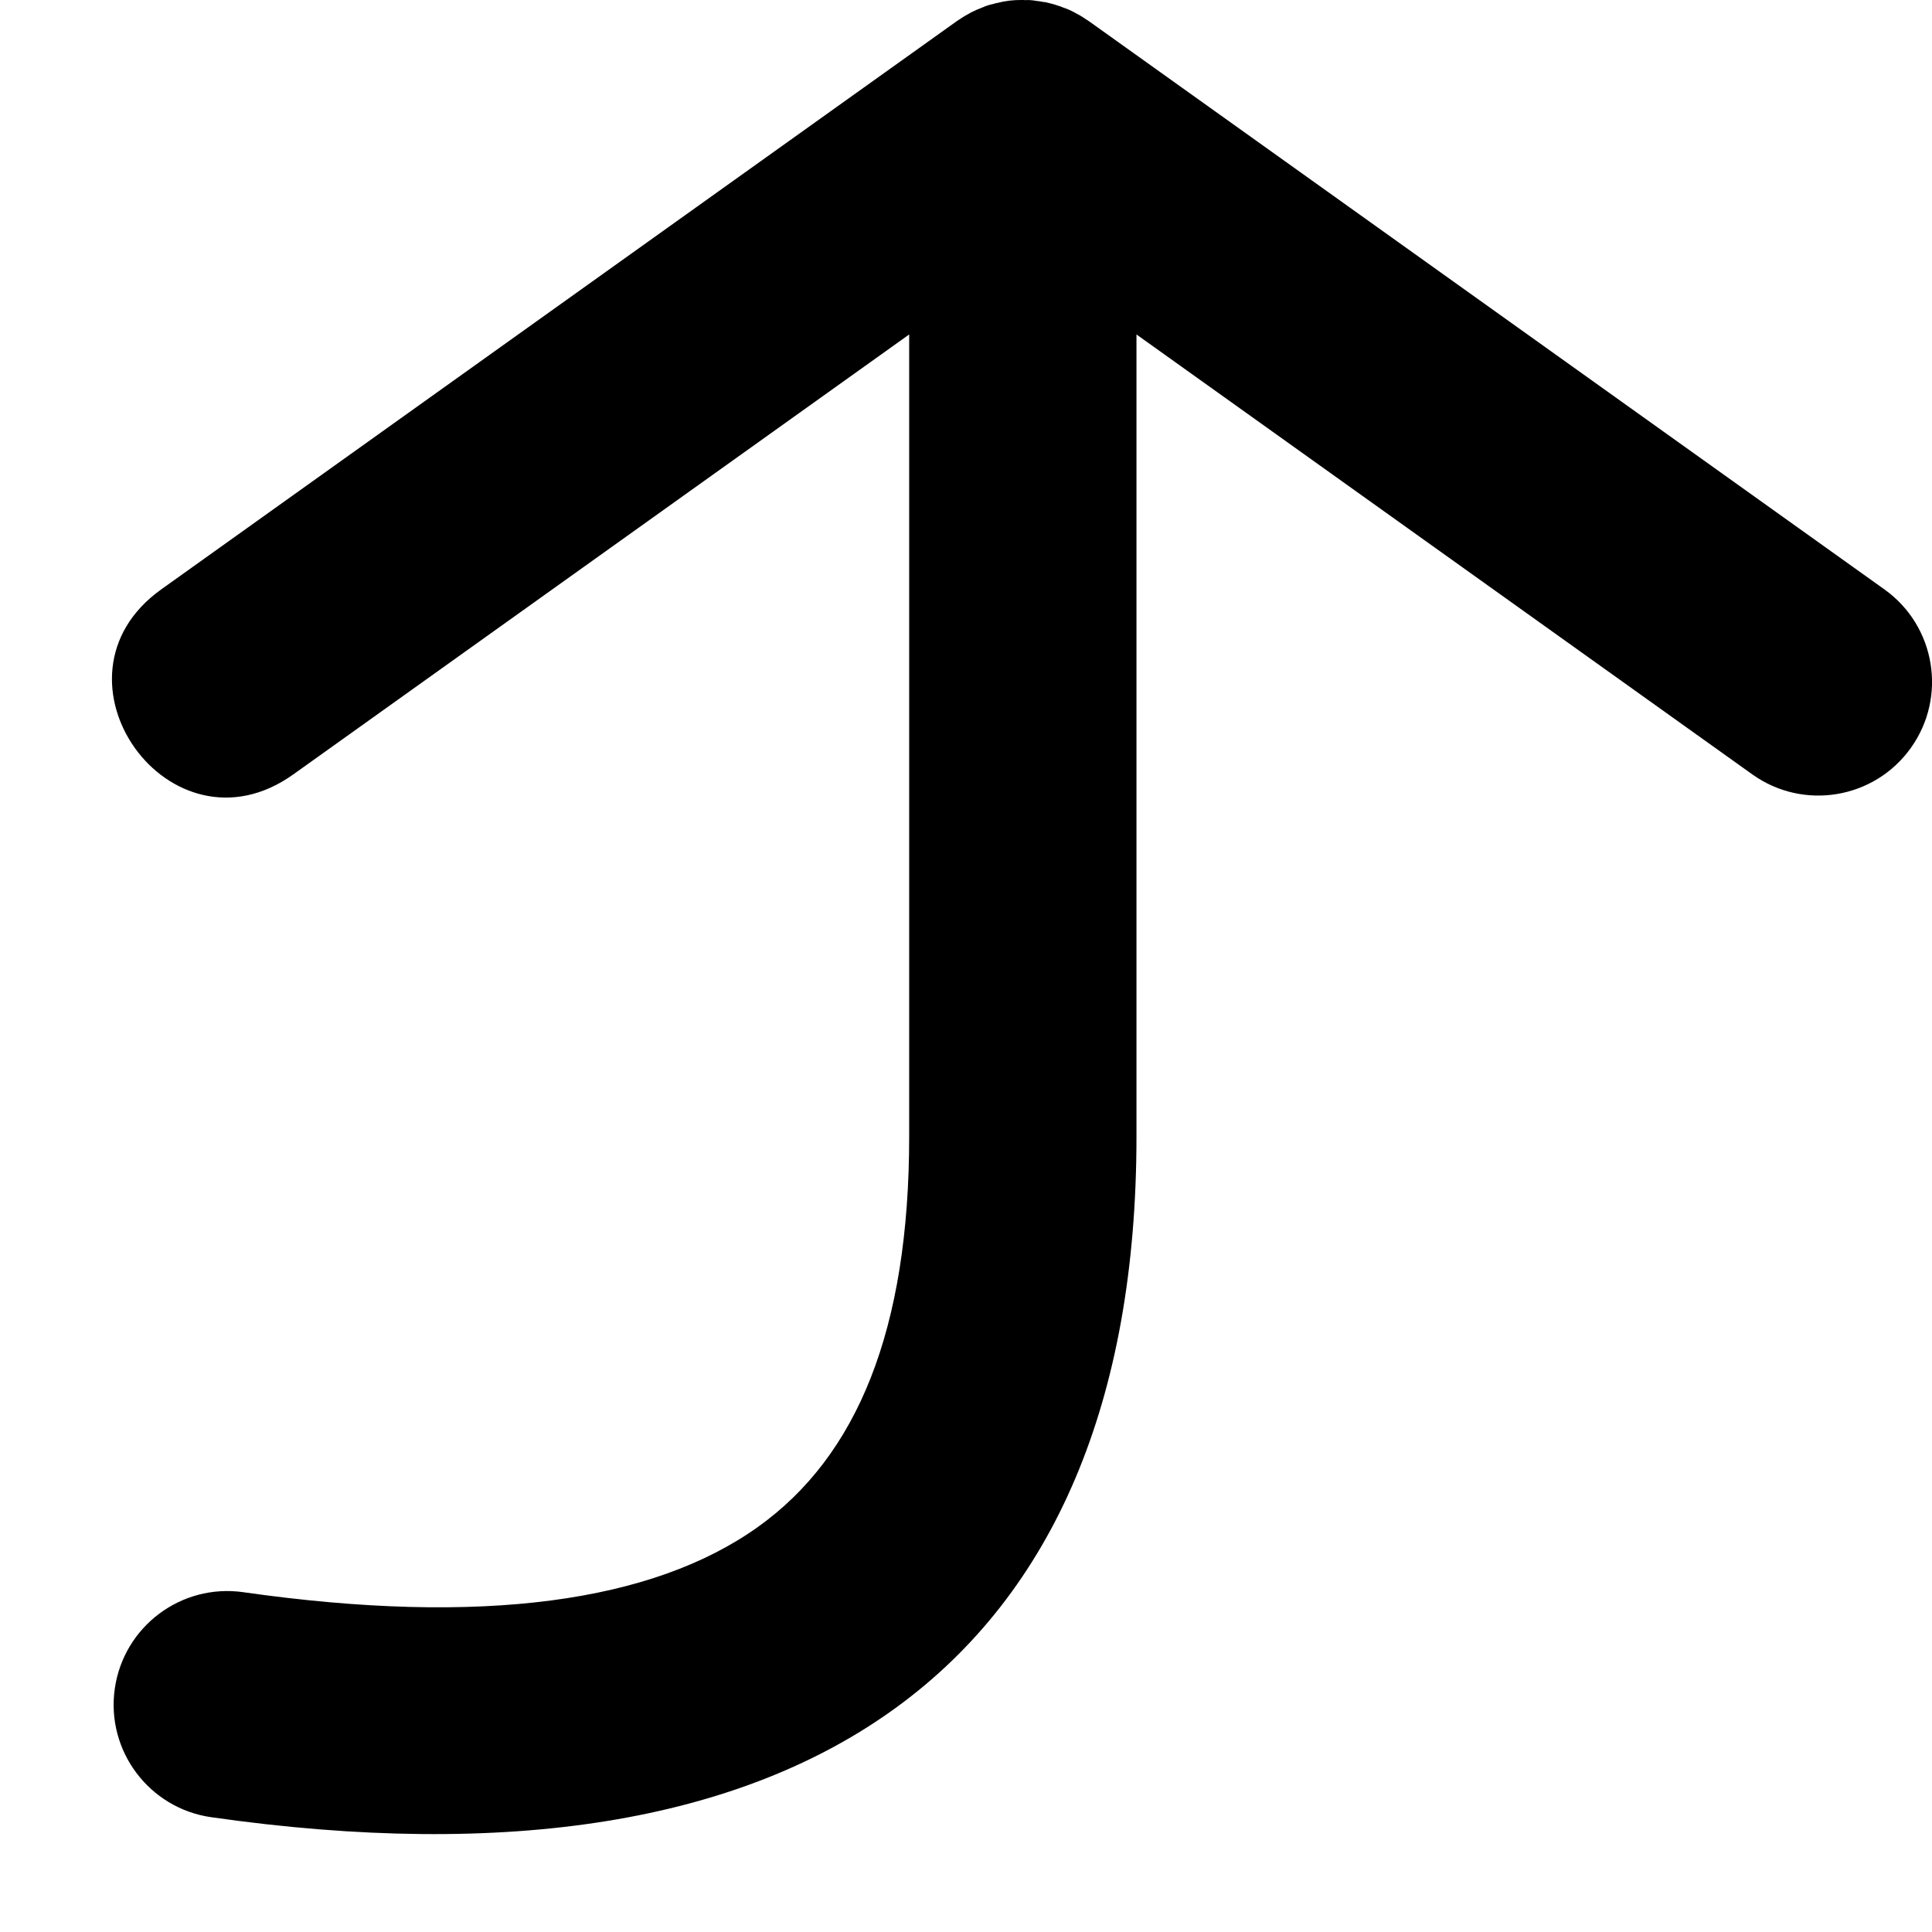
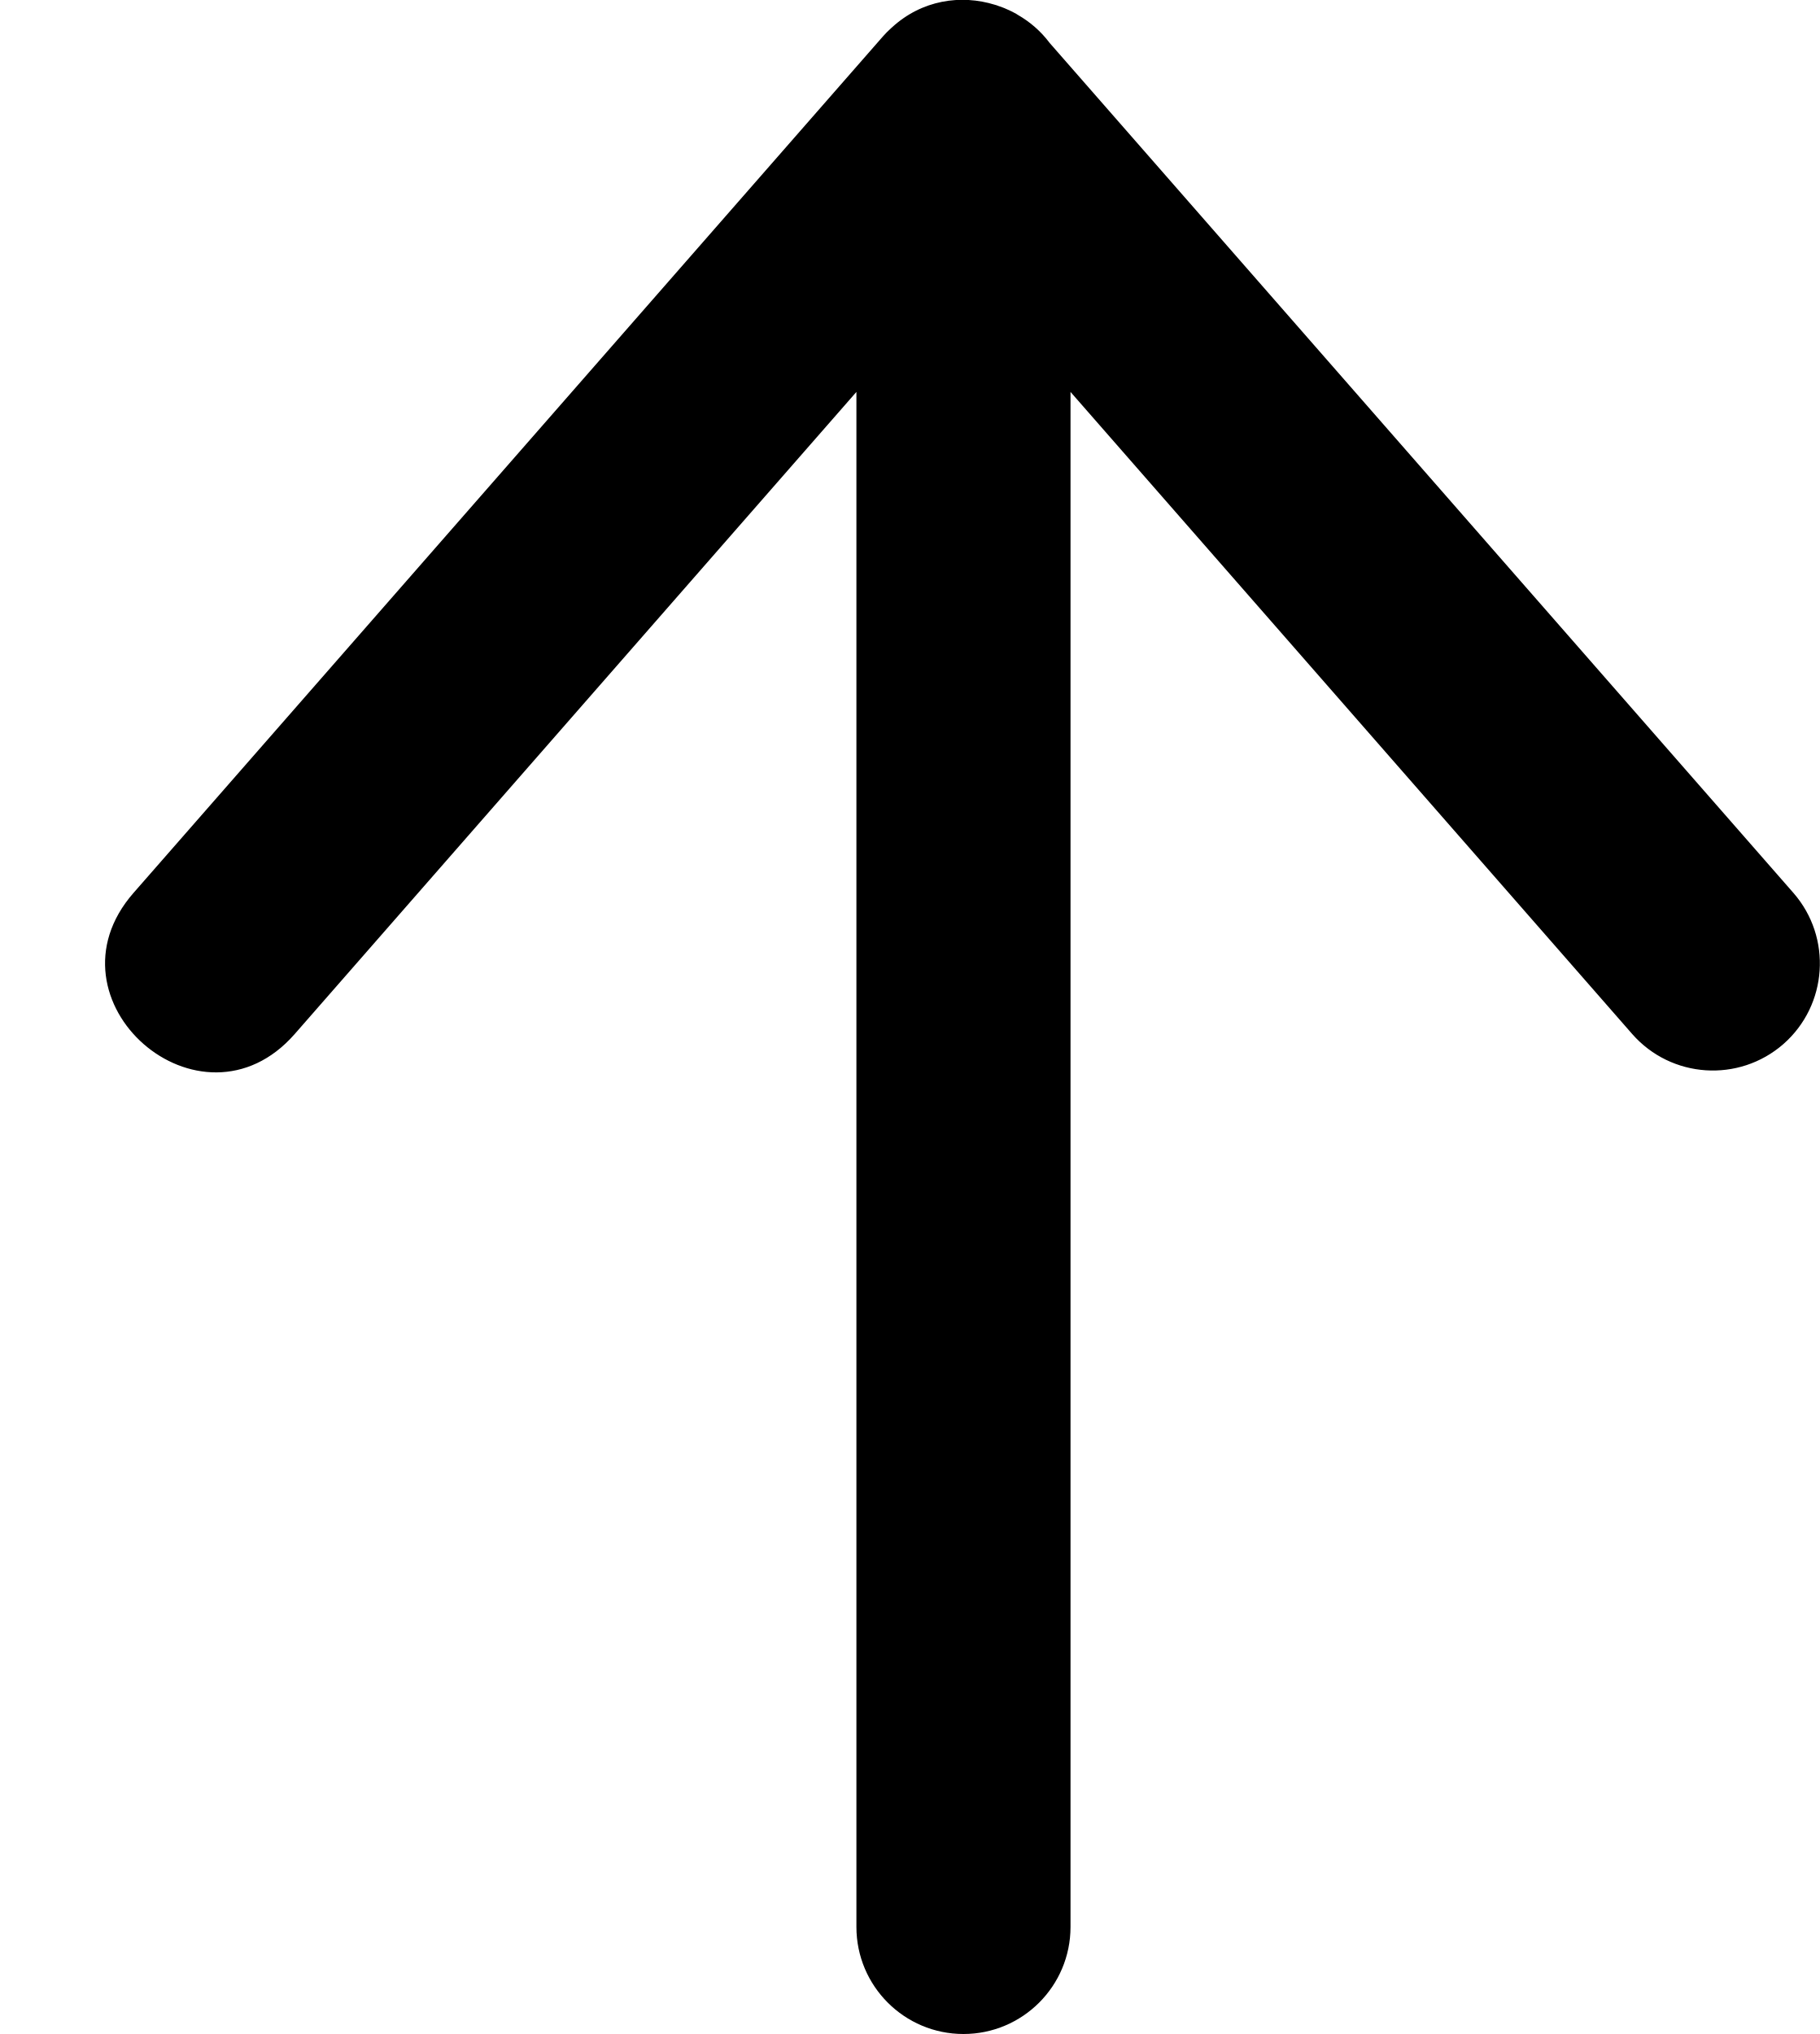
- <svg xmlns="http://www.w3.org/2000/svg" width="17px" height="17px" viewBox="0 0 17 17" version="1.1">
+ <svg xmlns="http://www.w3.org/2000/svg" width="17px" height="19px" viewBox="0 0 17 19" version="1.1">
  <g id="Page-1" stroke="none" stroke-width="1" fill="none" fill-rule="evenodd">
-     <g id="Frame-7" transform="translate(-121, -234)" fill="#000000" fill-rule="nonzero">
-       <path d="M129.992,234 C130.001,234 130.011,234 130.02,234.001 C130.054,233.999 130.087,234.002 130.12,234.008 C130.14,234.01 130.16,234.013 130.18,234.017 C130.195,234.018 130.209,234.021 130.223,234.025 C130.257,234.033 130.29,234.042 130.323,234.054 C130.332,234.057 130.341,234.06 130.349,234.064 C130.385,234.076 130.42,234.091 130.454,234.109 C130.458,234.111 130.462,234.113 130.466,234.116 C130.498,234.132 130.528,234.15 130.557,234.171 C130.564,234.174 130.57,234.178 130.576,234.183 C130.578,234.184 130.58,234.185 130.581,234.186 L137.581,239.186 C138.031,239.507 138.135,240.132 137.814,240.581 C137.493,241.031 136.868,241.135 136.419,240.814 L131,236.943 L131,244 C131,248.657 128.088,250.737 122.859,249.99 C122.312,249.912 121.932,249.405 122.01,248.859 C122.088,248.312 122.595,247.932 123.141,248.01 C125.244,248.31 126.745,248.096 127.669,247.436 C128.543,246.812 129,245.702 129,244 L129,236.943 L123.581,240.814 C122.496,241.589 121.334,239.961 122.419,239.186 L129.419,234.186 C129.455,234.161 129.492,234.138 129.53,234.118 C129.538,234.113 129.546,234.108 129.554,234.105 C129.584,234.09 129.615,234.076 129.646,234.065 C129.677,234.051 129.708,234.041 129.74,234.035 C129.751,234.031 129.763,234.028 129.775,234.026 C129.847,234.007 129.92,233.999 129.992,234 Z" id="submit" />
+     <g id="Frame-7" transform="translate(-163, -268)" fill="#000000" fill-rule="nonzero">
+       <path d="M172.295,268.045 C172.306,268.048 172.317,268.051 172.327,268.056 C172.346,268.062 172.364,268.068 172.382,268.076 C172.393,268.08 172.404,268.085 172.414,268.09 C172.442,268.102 172.468,268.115 172.494,268.13 C172.499,268.133 172.504,268.136 172.508,268.139 C172.623,268.205 172.724,268.293 172.805,268.401 L179.753,276.341 C180.116,276.757 180.074,277.389 179.659,277.753 C179.243,278.116 178.611,278.074 178.247,277.659 L173,271.661 L173,286 C173,286.552 172.552,287 172,287 C171.448,287 171,286.552 171,286 L171,271.661 L165.753,277.659 C164.875,278.662 163.369,277.345 164.247,276.341 L171.247,268.341 C171.271,268.314 171.296,268.288 171.322,268.265 C171.325,268.262 171.328,268.26 171.331,268.257 C171.611,267.999 171.977,267.946 172.295,268.045 Z" id="submit" />
    </g>
  </g>
</svg>
